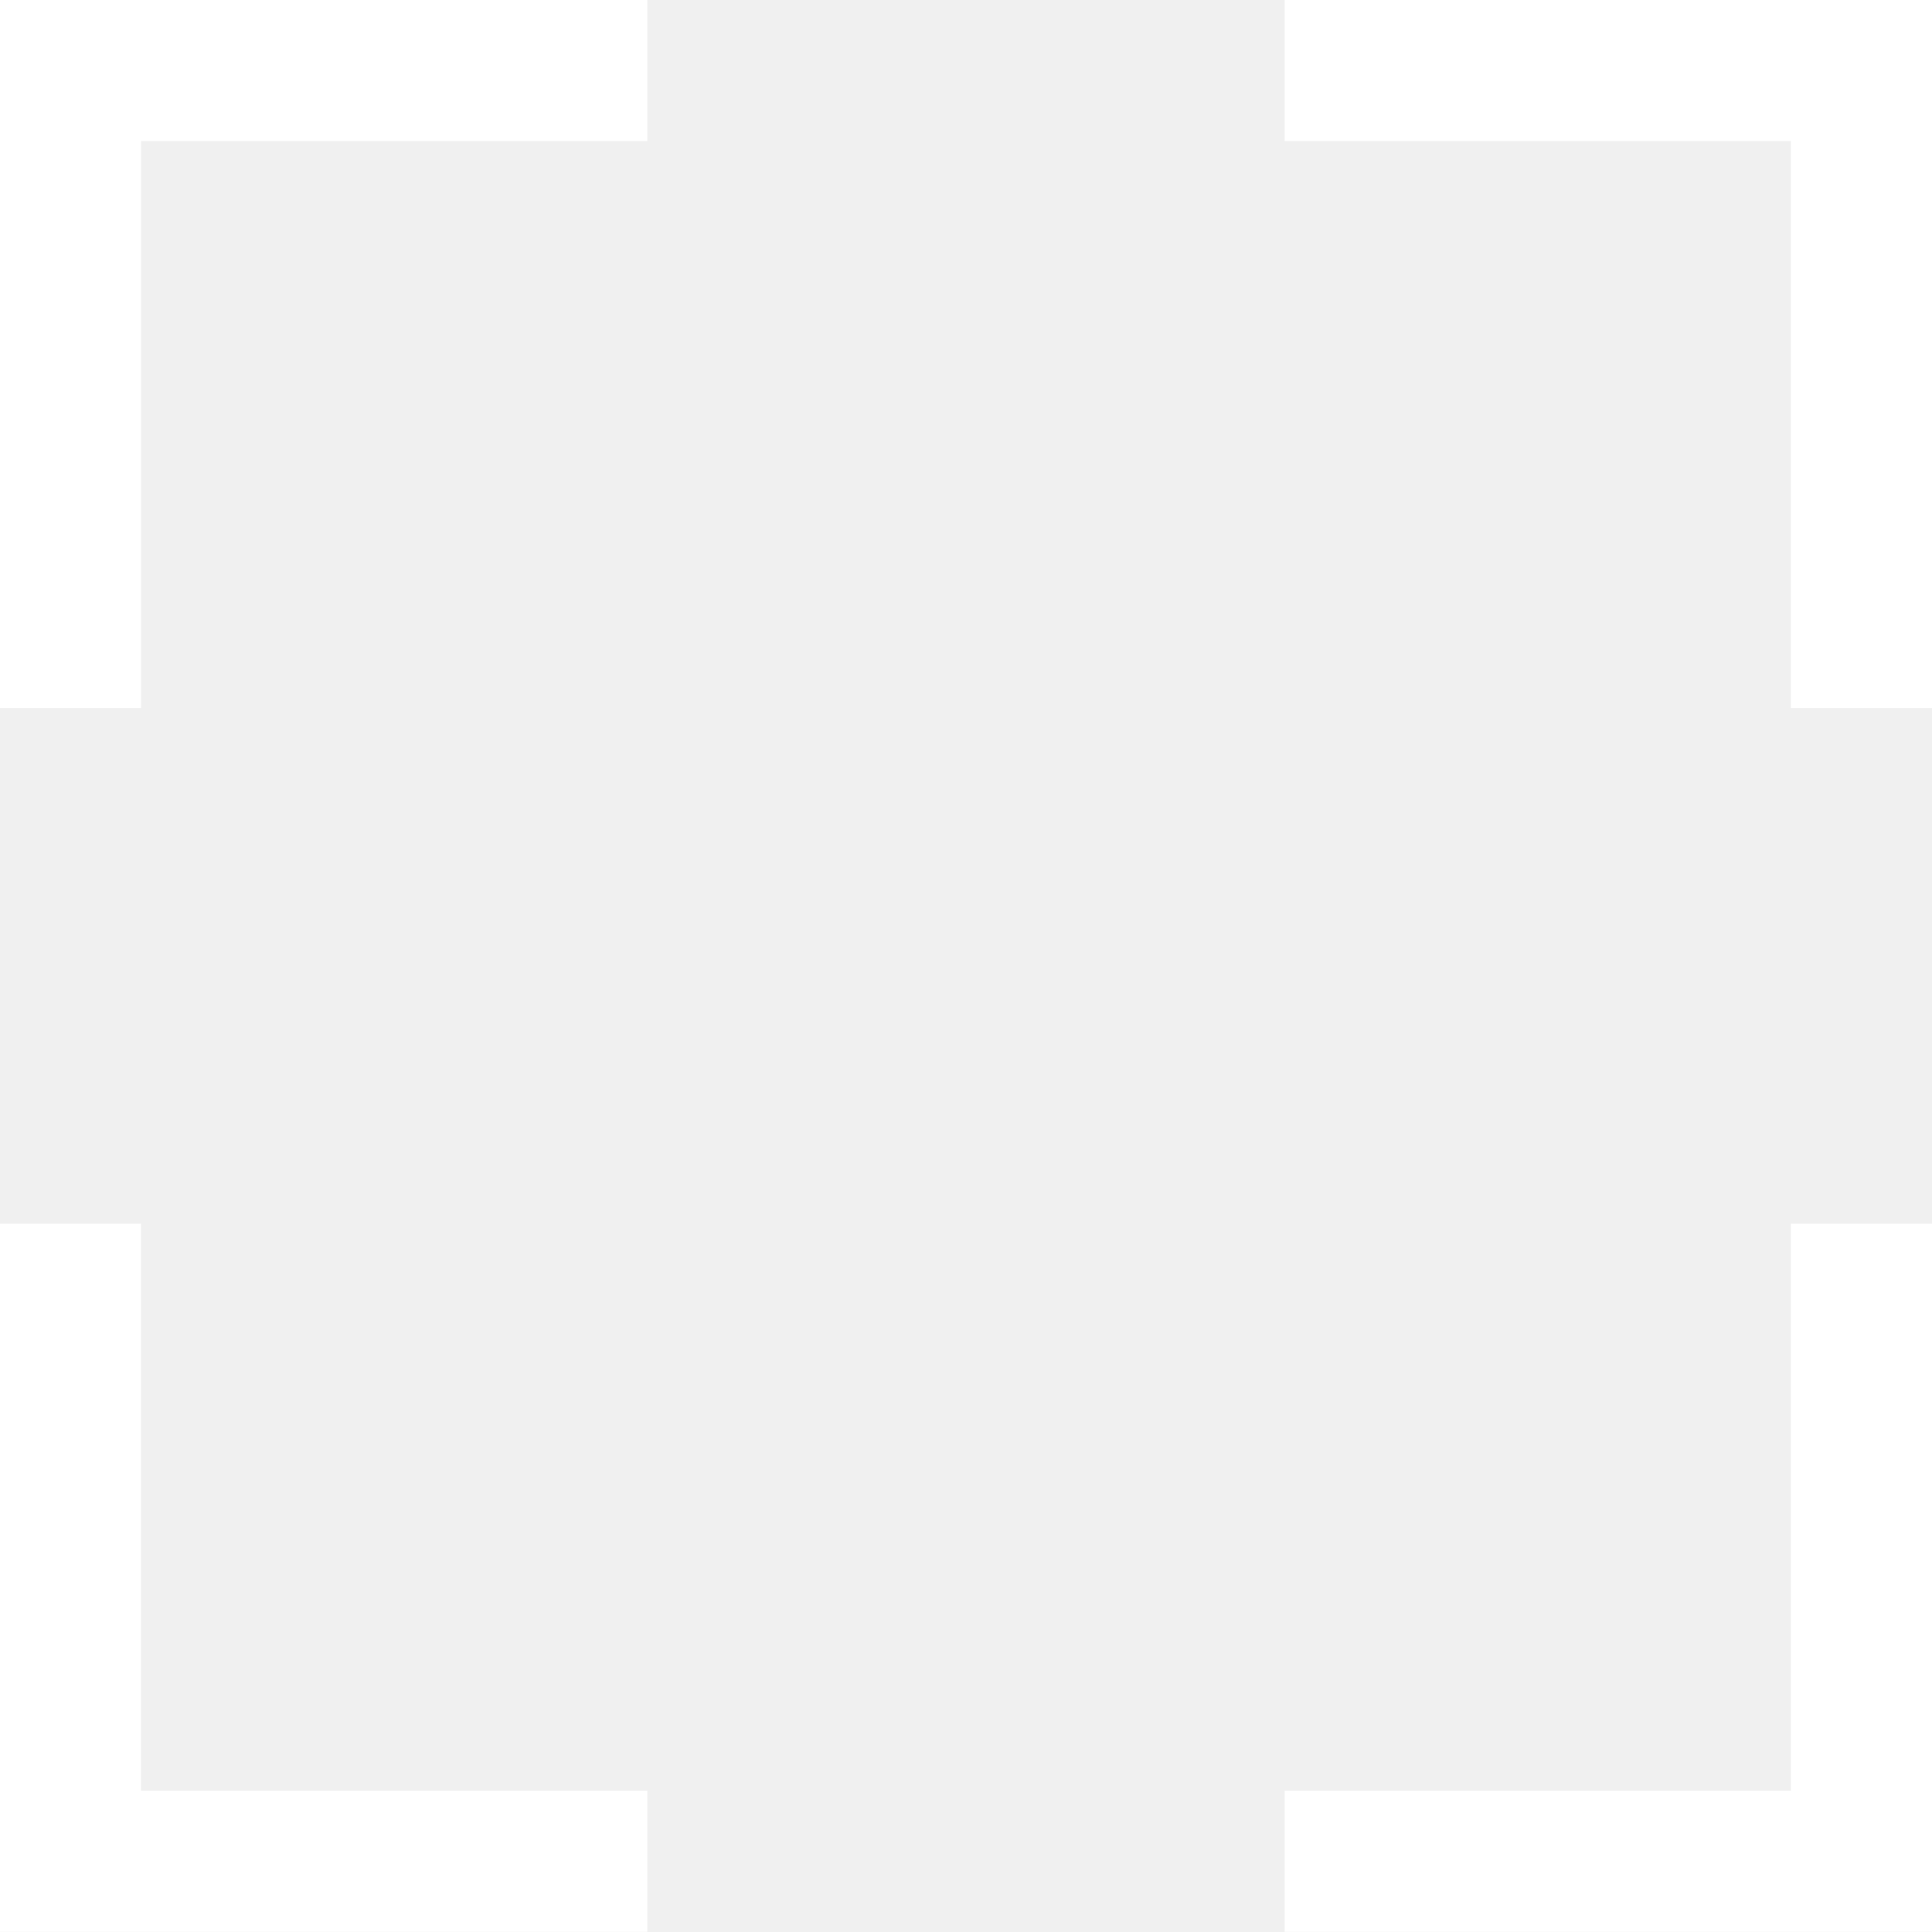
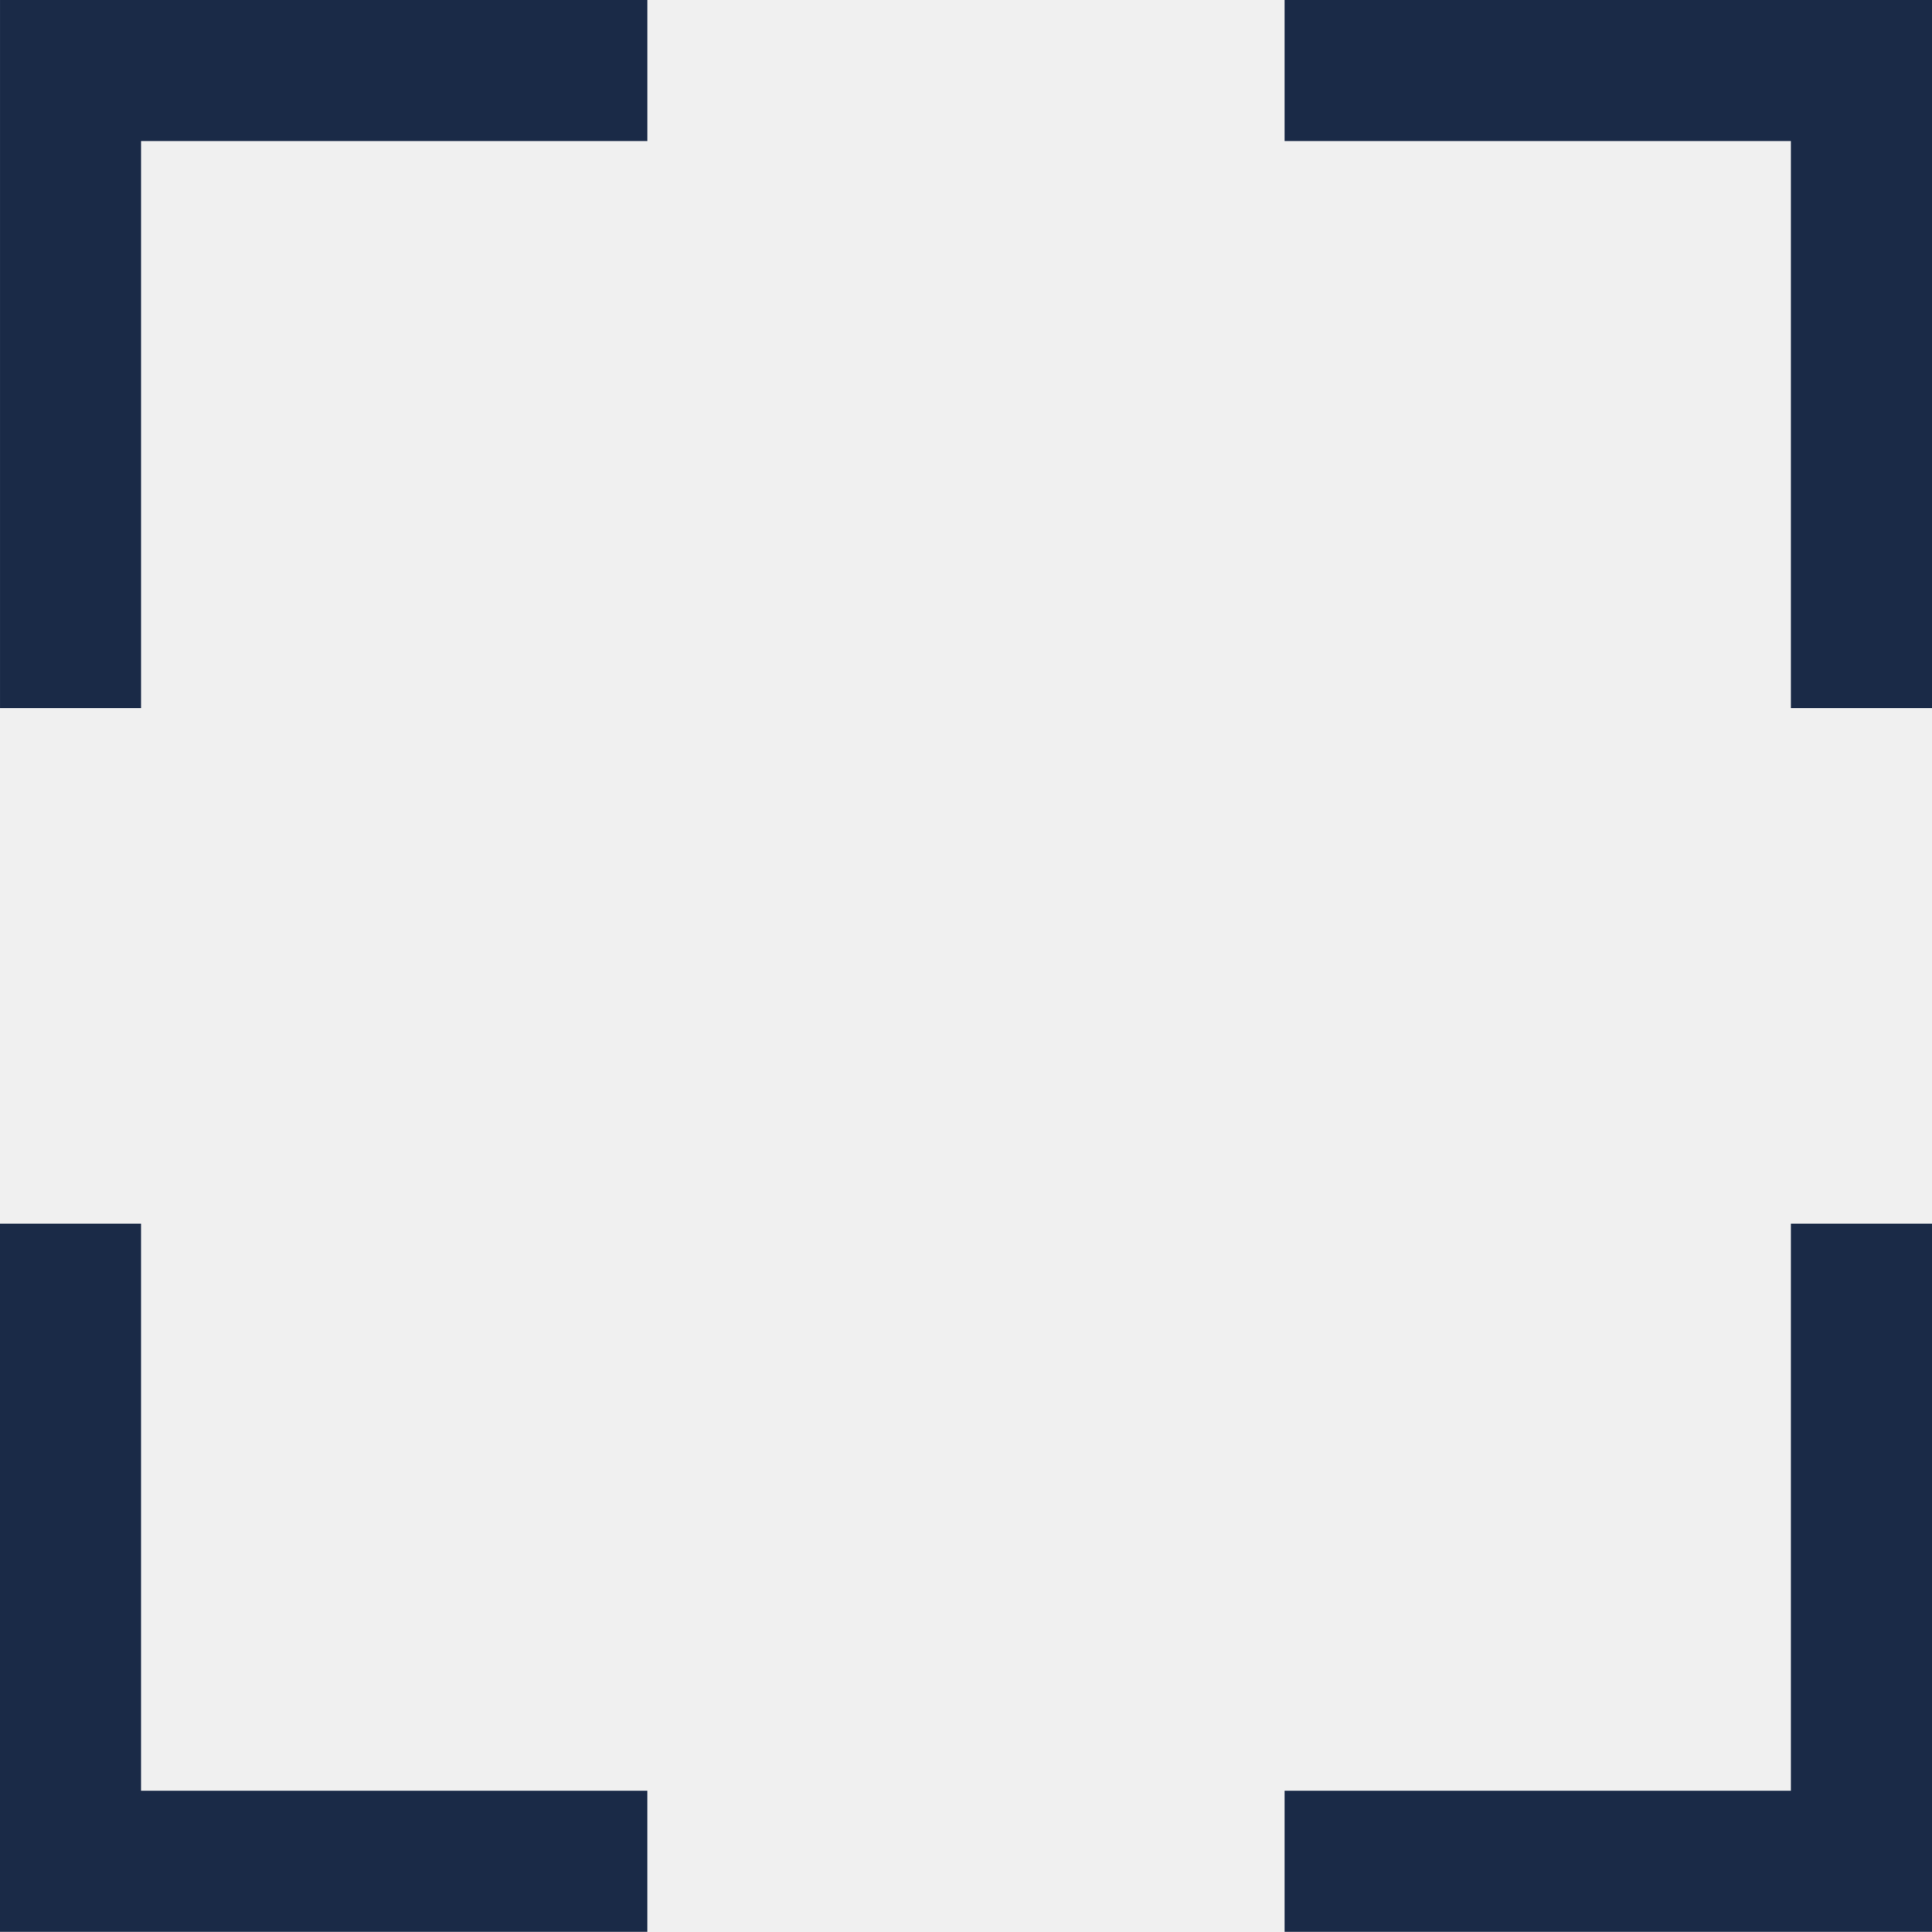
<svg xmlns="http://www.w3.org/2000/svg" viewBox="0 0 31.635 31.632" height="31.632" width="31.635" xml:space="preserve" id="svg2" version="1.1">
  <defs id="defs6" />
  <g transform="matrix(1.333333,0,0,-1.333333,-270.5889,92.19986)" id="g10">
    <g id="g4599">
      <g id="g46" transform="translate(226.6681,60.4549)">
-         <path d="M 0,0 H -1.733 V 6.963 H -7.95 V 8.695 H 0 Z" style="fill:#ffffff;fill-opacity:1;fill-rule:nonzero;stroke:none" id="path48" />
+         <path d="M 0,0 H -1.733 V 6.963 H -7.95 V 8.695 H 0 Z" style="fill:#1a2a47;fill-opacity:1;fill-rule:nonzero;stroke:none" id="path48" />
      </g>
      <g id="g50" transform="translate(226.6681,45.4256)">
-         <path d="m 0,0 h -7.95 v 1.733 h 6.217 V 8.696 H 0 Z" style="fill:#ffffff;fill-opacity:1;fill-rule:nonzero;stroke:none" id="path52" />
+         <path d="m 0,0 h -7.95 v 1.733 h 6.217 V 8.696 H 0 Z" style="fill:#1a2a47;fill-opacity:1;fill-rule:nonzero;stroke:none" id="path52" />
      </g>
      <g id="g54" transform="translate(210.8907,45.4256)">
-         <path d="m 0,0 h -7.949 v 8.696 h 1.732 V 1.733 H 0 Z" style="fill:#ffffff;fill-opacity:1;fill-rule:nonzero;stroke:none" id="path56" />
+         <path d="m 0,0 h -7.949 v 8.696 h 1.732 V 1.733 H 0 Z" style="fill:#1a2a47;fill-opacity:1;fill-rule:nonzero;stroke:none" id="path56" />
      </g>
      <g id="g58" transform="translate(204.6739,60.4549)">
-         <path d="M 0,0 H -1.732 V 8.695 H 6.217 V 6.963 H 0 Z" style="fill:#ffffff;fill-opacity:1;fill-rule:nonzero;stroke:none" id="path60" />
+         <path d="M 0,0 H -1.732 V 8.695 H 6.217 V 6.963 H 0 Z" style="fill:#1a2a47;fill-opacity:1;fill-rule:nonzero;stroke:none" id="path60" />
      </g>
    </g>
  </g>
</svg>
